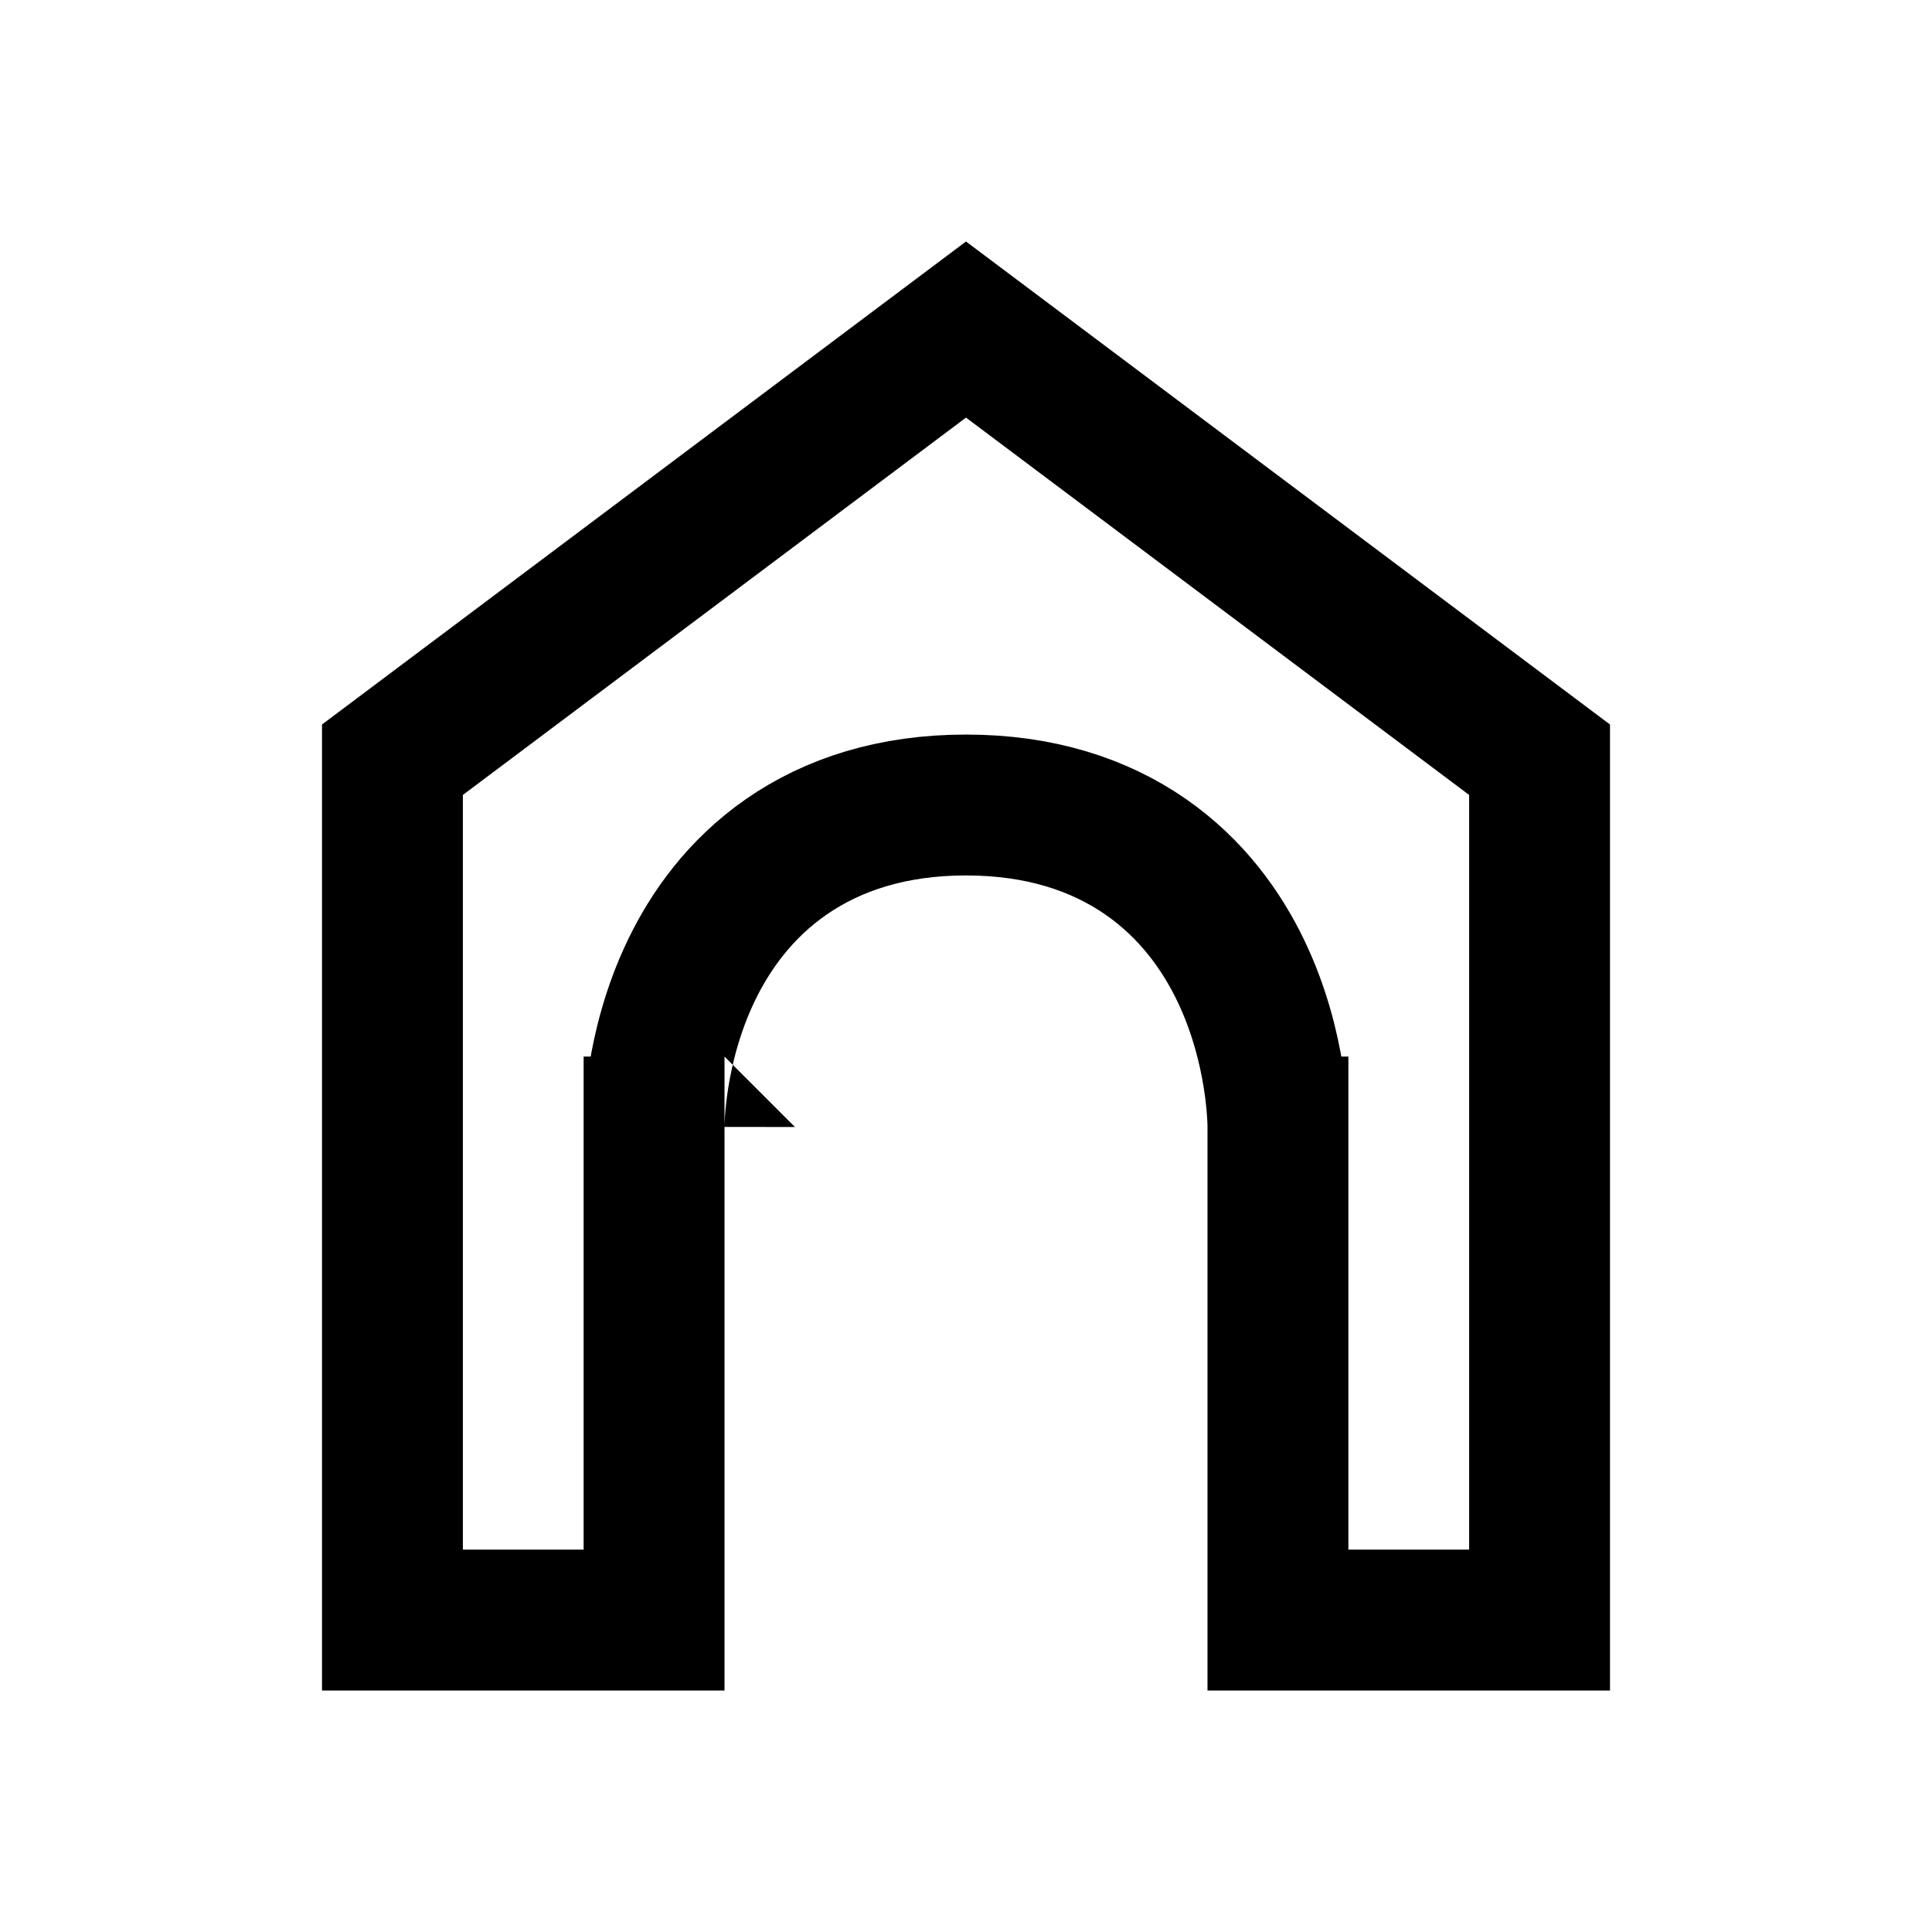
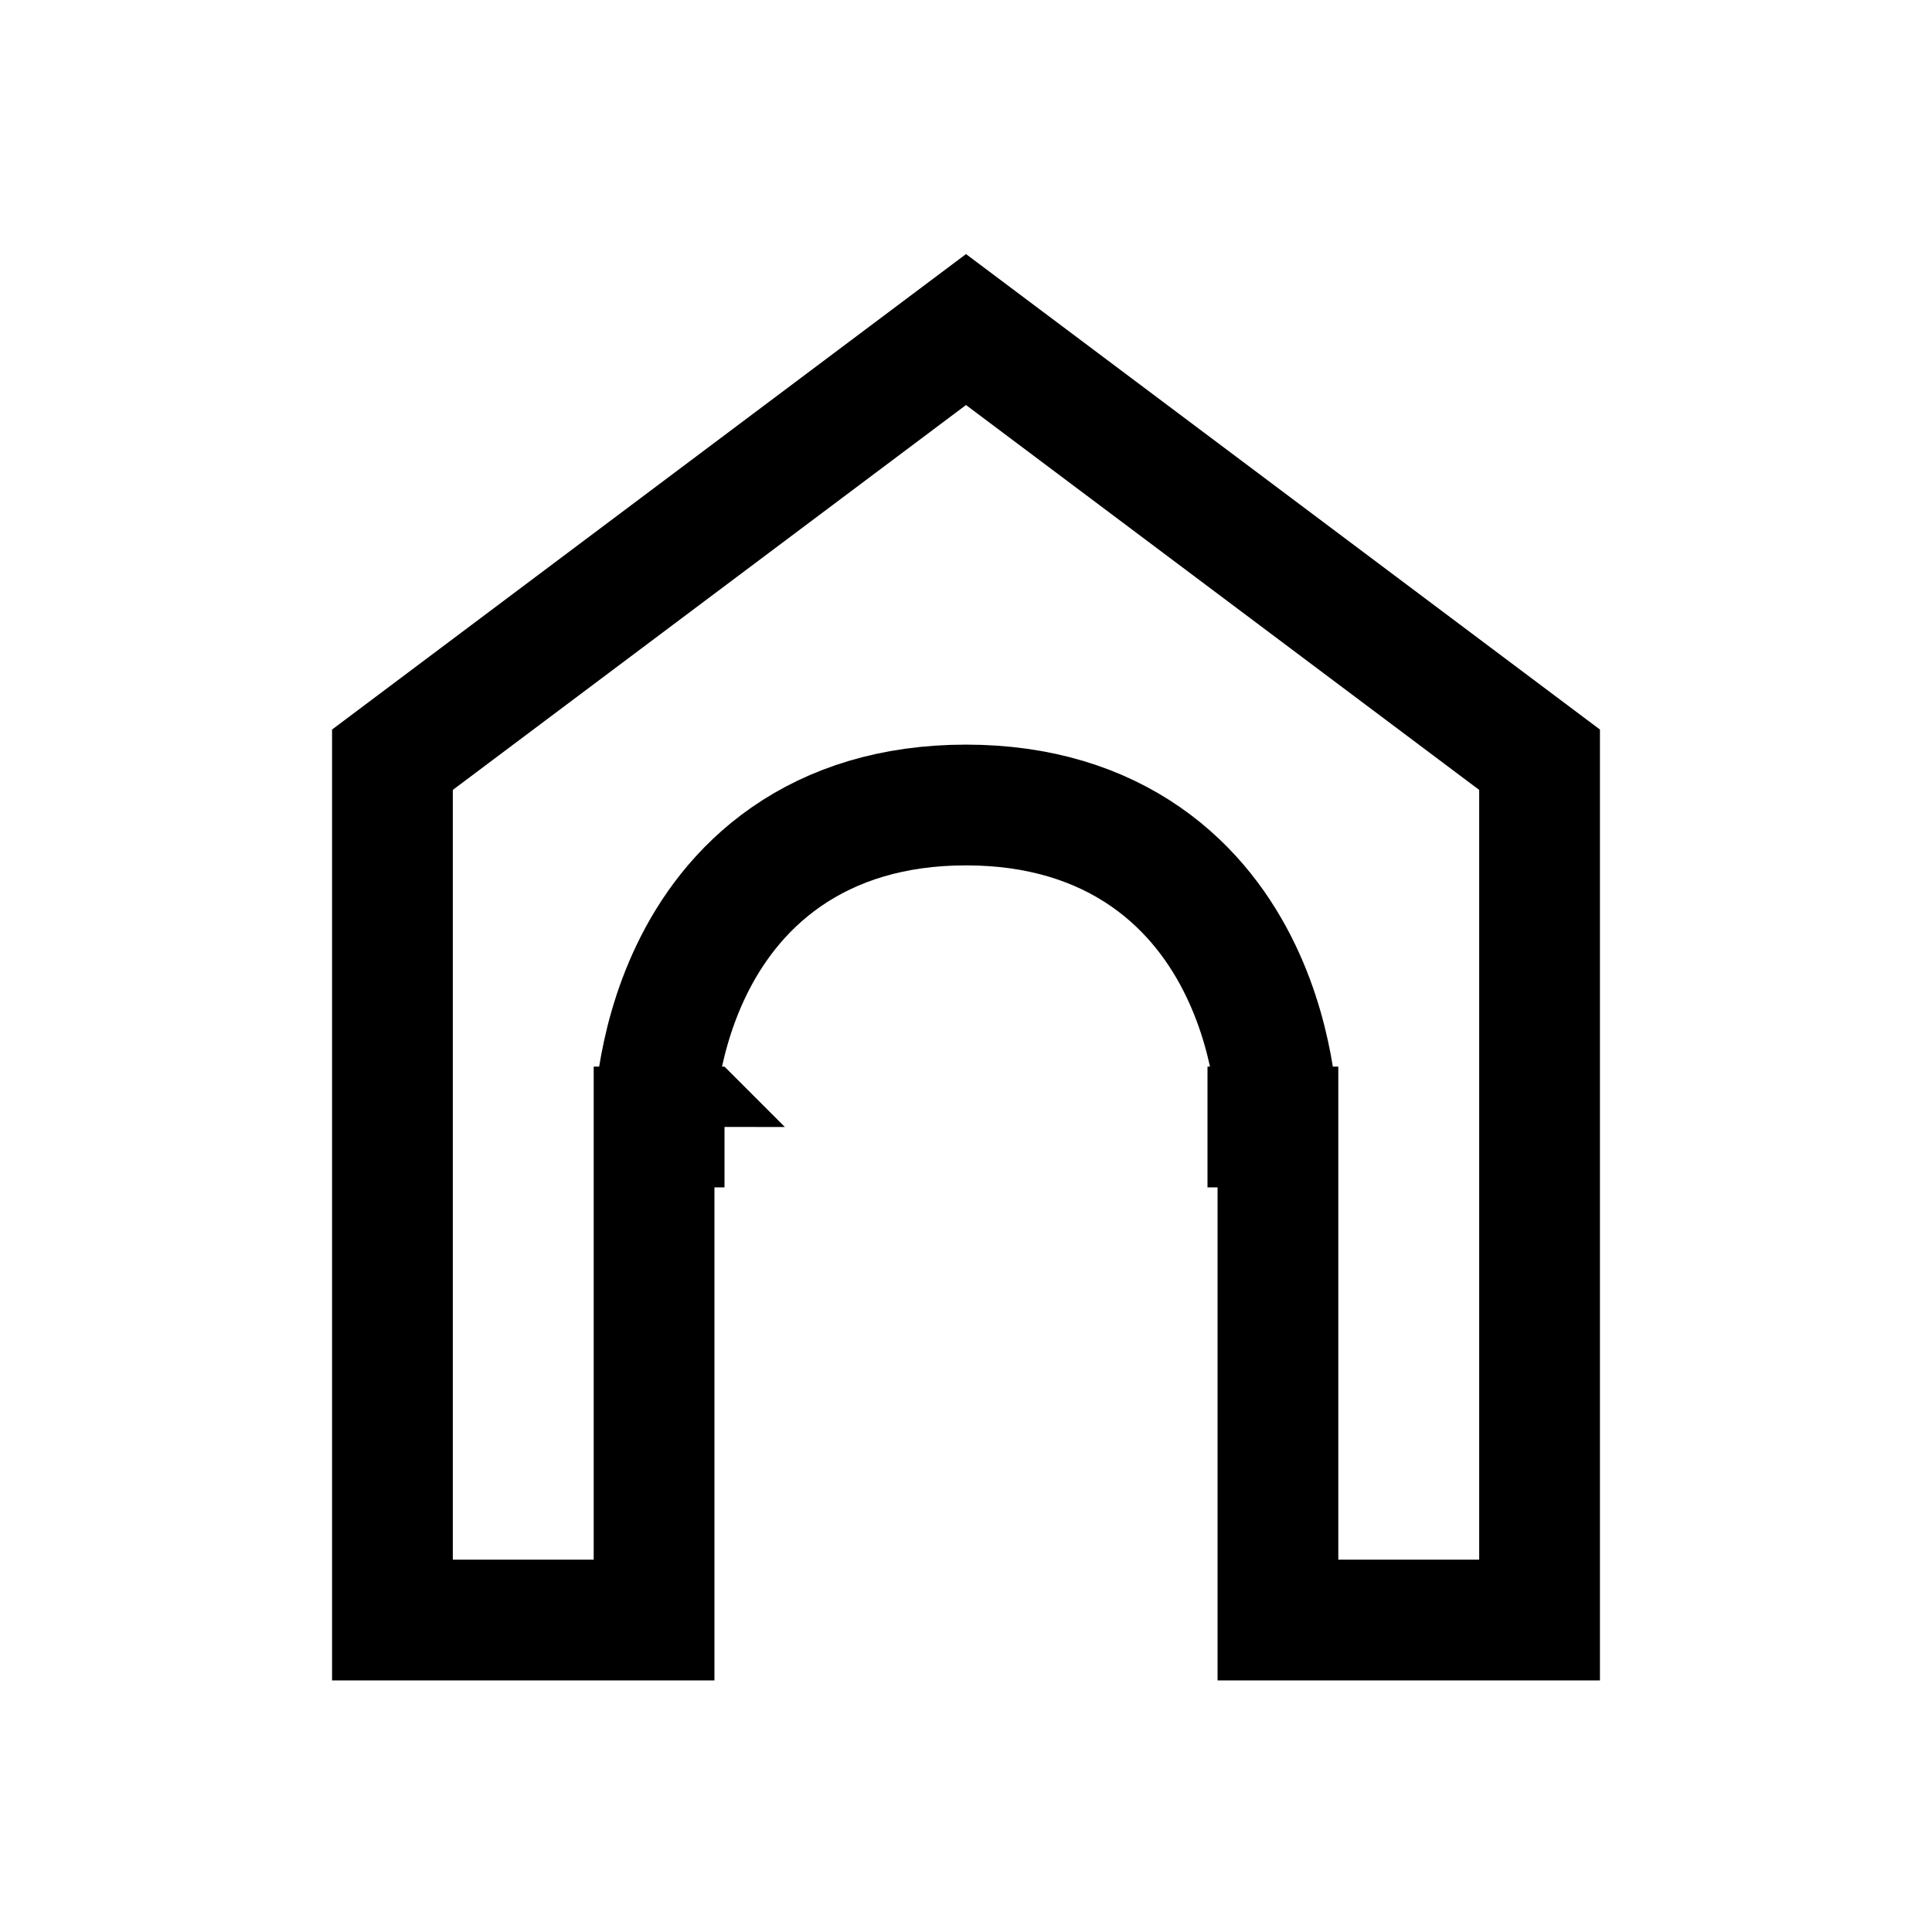
<svg xmlns="http://www.w3.org/2000/svg" width="96" height="96" viewBox="0 0 96 96" fill="none">
-   <path d="M60 56C63.5 56 63.5 55.998 63.5 55.997L63.5 55.993L63.5 55.984L63.5 55.964L63.499 55.91C63.499 55.868 63.497 55.813 63.495 55.748C63.491 55.617 63.483 55.44 63.468 55.224C63.439 54.792 63.381 54.198 63.269 53.494C63.046 52.102 62.594 50.191 61.655 48.235C60.712 46.269 59.234 44.176 56.934 42.578C54.604 40.961 51.642 40 48 40C44.358 40 41.396 40.961 39.066 42.578C36.766 44.176 35.288 46.269 34.345 48.235C33.406 50.191 32.954 52.102 32.731 53.494C32.619 54.198 32.561 54.792 32.532 55.224C32.517 55.44 32.509 55.617 32.505 55.748C32.503 55.813 32.501 55.868 32.501 55.91L32.5 55.964L32.5 55.984L32.5 55.993L32.5 55.997C32.5 55.998 32.5 56 36 56H32.5V80.5H19.5V37.75L48 16.375L76.5 37.75V80.5H63.5V56H60Z" stroke="black" stroke-width="7" />
+   <path d="M60 56C63.5 56 63.5 55.998 63.5 55.997L63.5 55.993L63.5 55.984L63.5 55.964L63.499 55.91C63.499 55.868 63.497 55.813 63.495 55.748C63.491 55.617 63.483 55.44 63.468 55.224C63.439 54.792 63.381 54.198 63.269 53.494C63.046 52.102 62.594 50.191 61.655 48.235C60.712 46.269 59.234 44.176 56.934 42.578C54.604 40.961 51.642 40 48 40C44.358 40 41.396 40.961 39.066 42.578C36.766 44.176 35.288 46.269 34.345 48.235C33.406 50.191 32.954 52.102 32.731 53.494C32.619 54.198 32.561 54.792 32.532 55.224C32.517 55.44 32.509 55.617 32.505 55.748C32.503 55.813 32.501 55.868 32.501 55.91L32.5 55.964L32.5 55.984L32.5 55.993L32.5 55.997C32.5 55.998 32.5 56 36 56H32.5V80.5H19.5V37.75L48 16.375L76.5 37.75V80.5H63.5V56H60Z" stroke="black" stroke-width="6" />
</svg>
